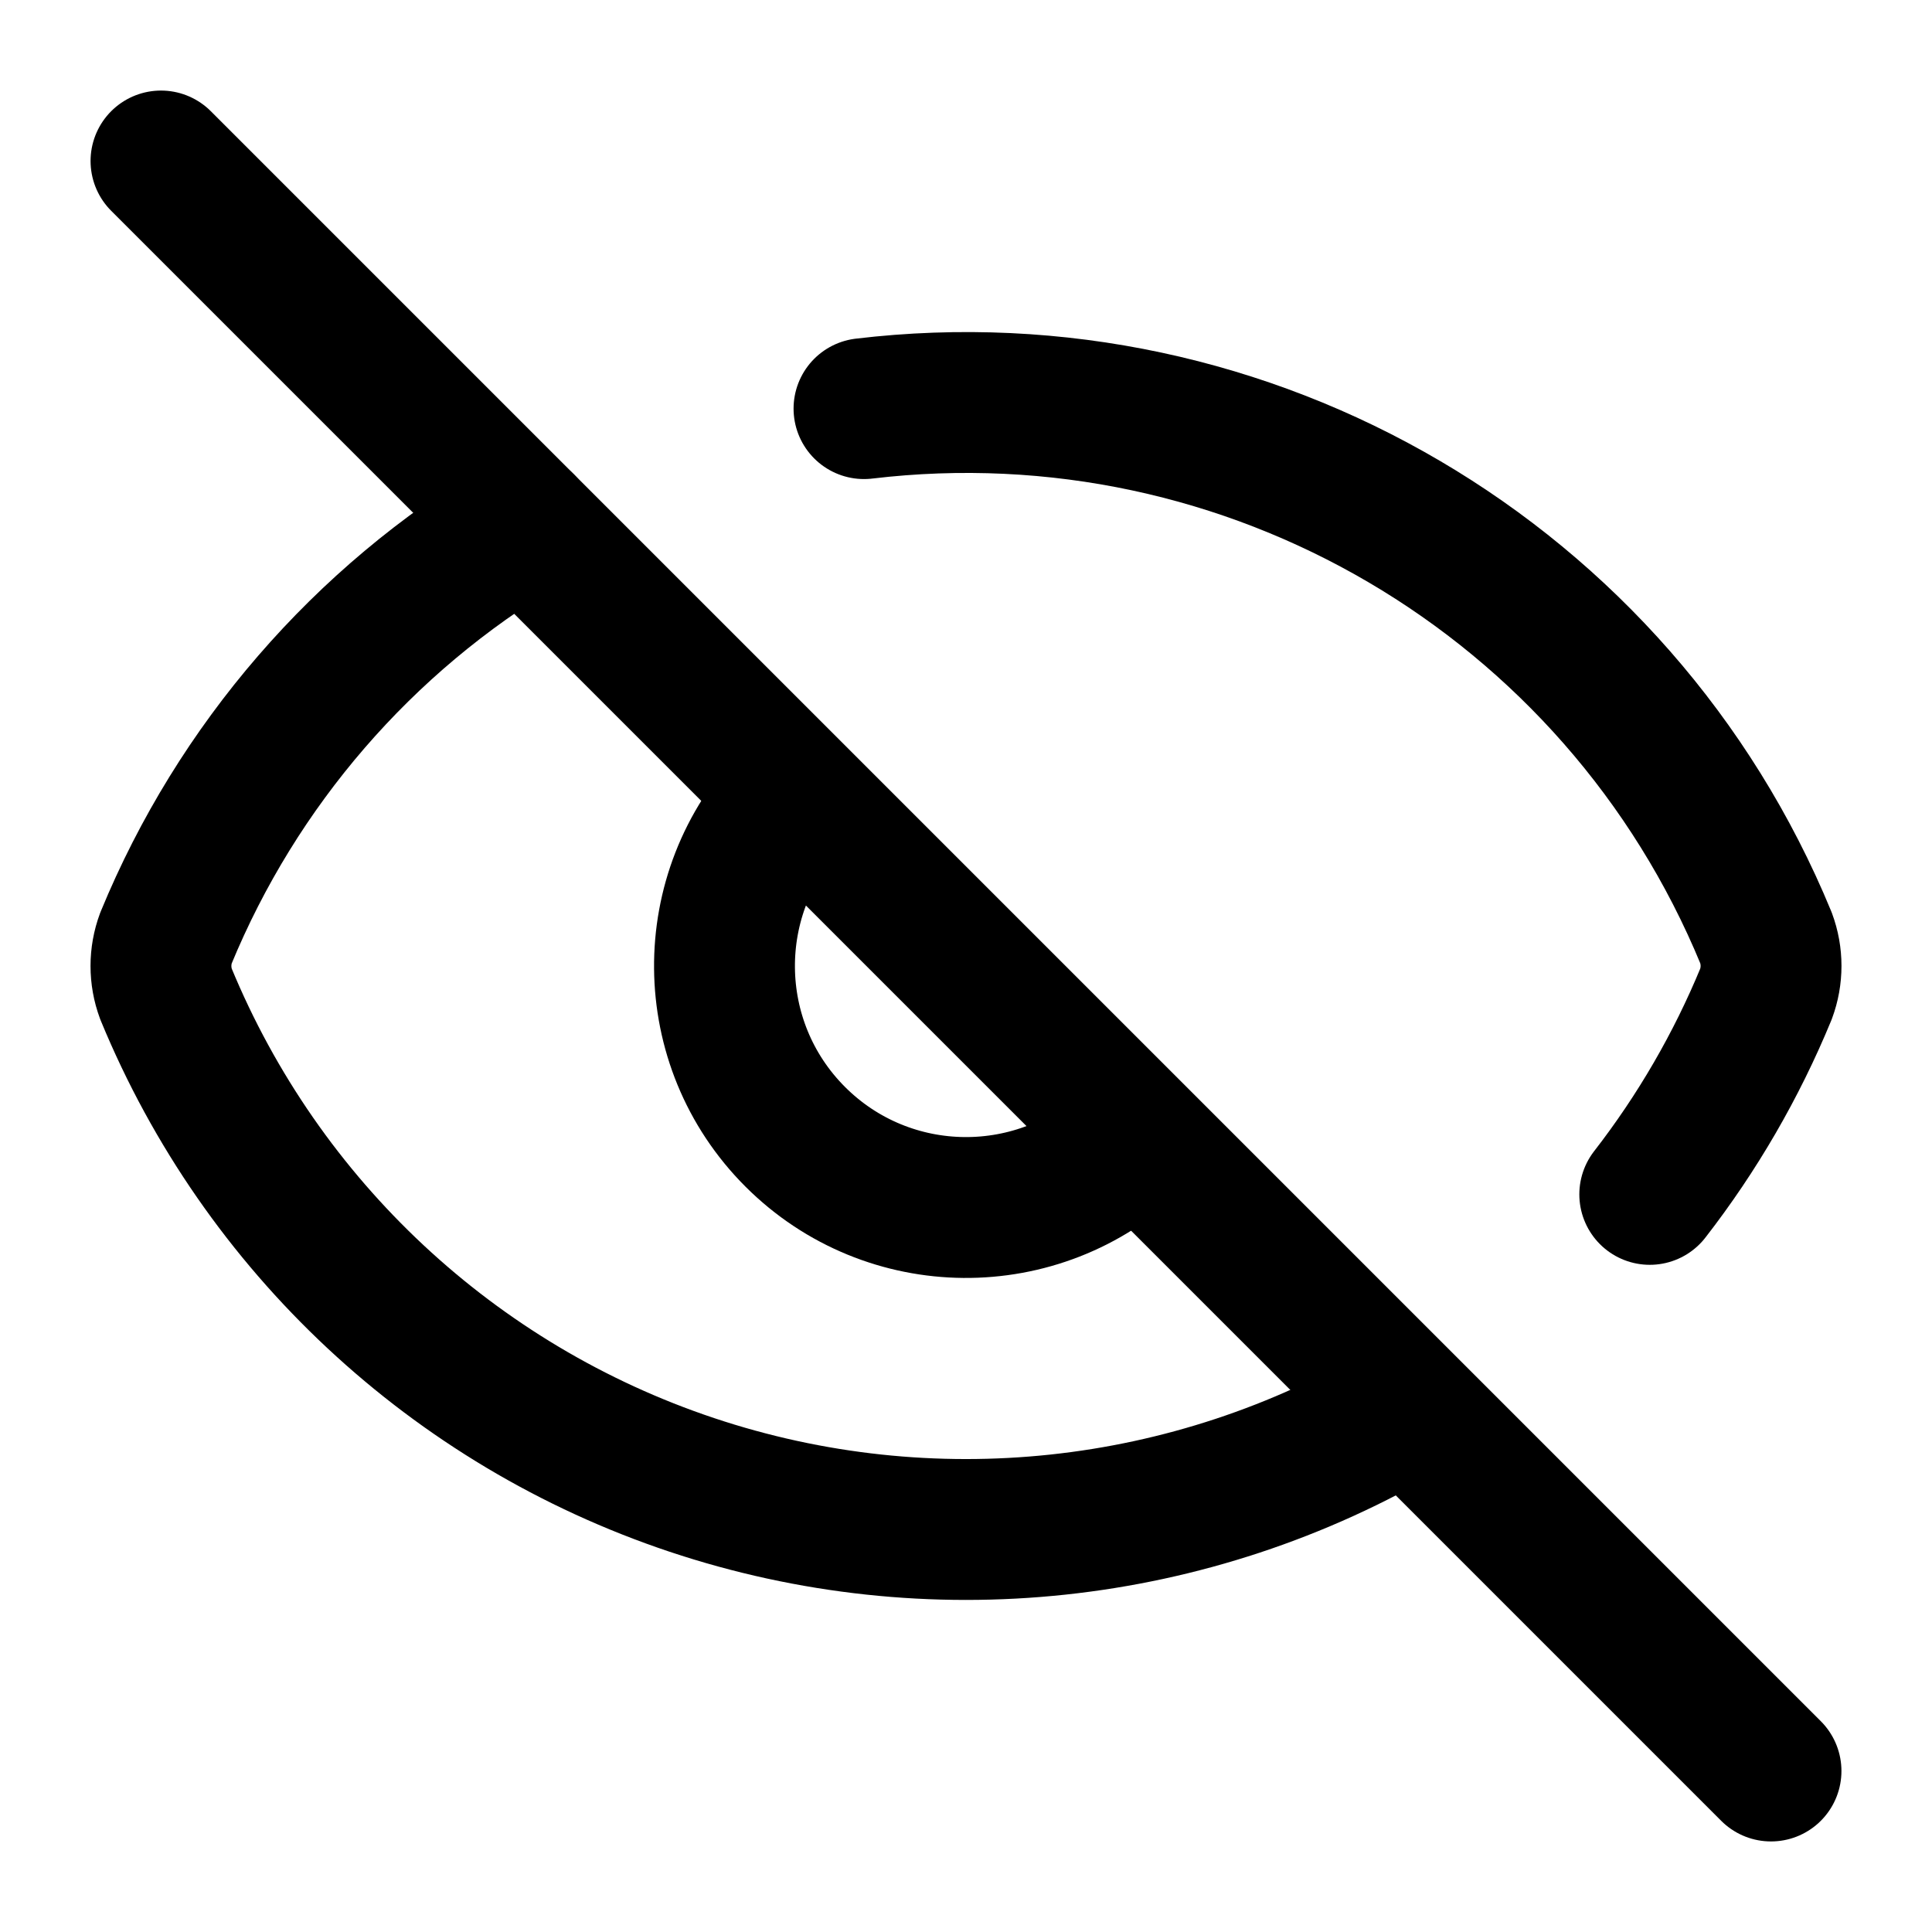
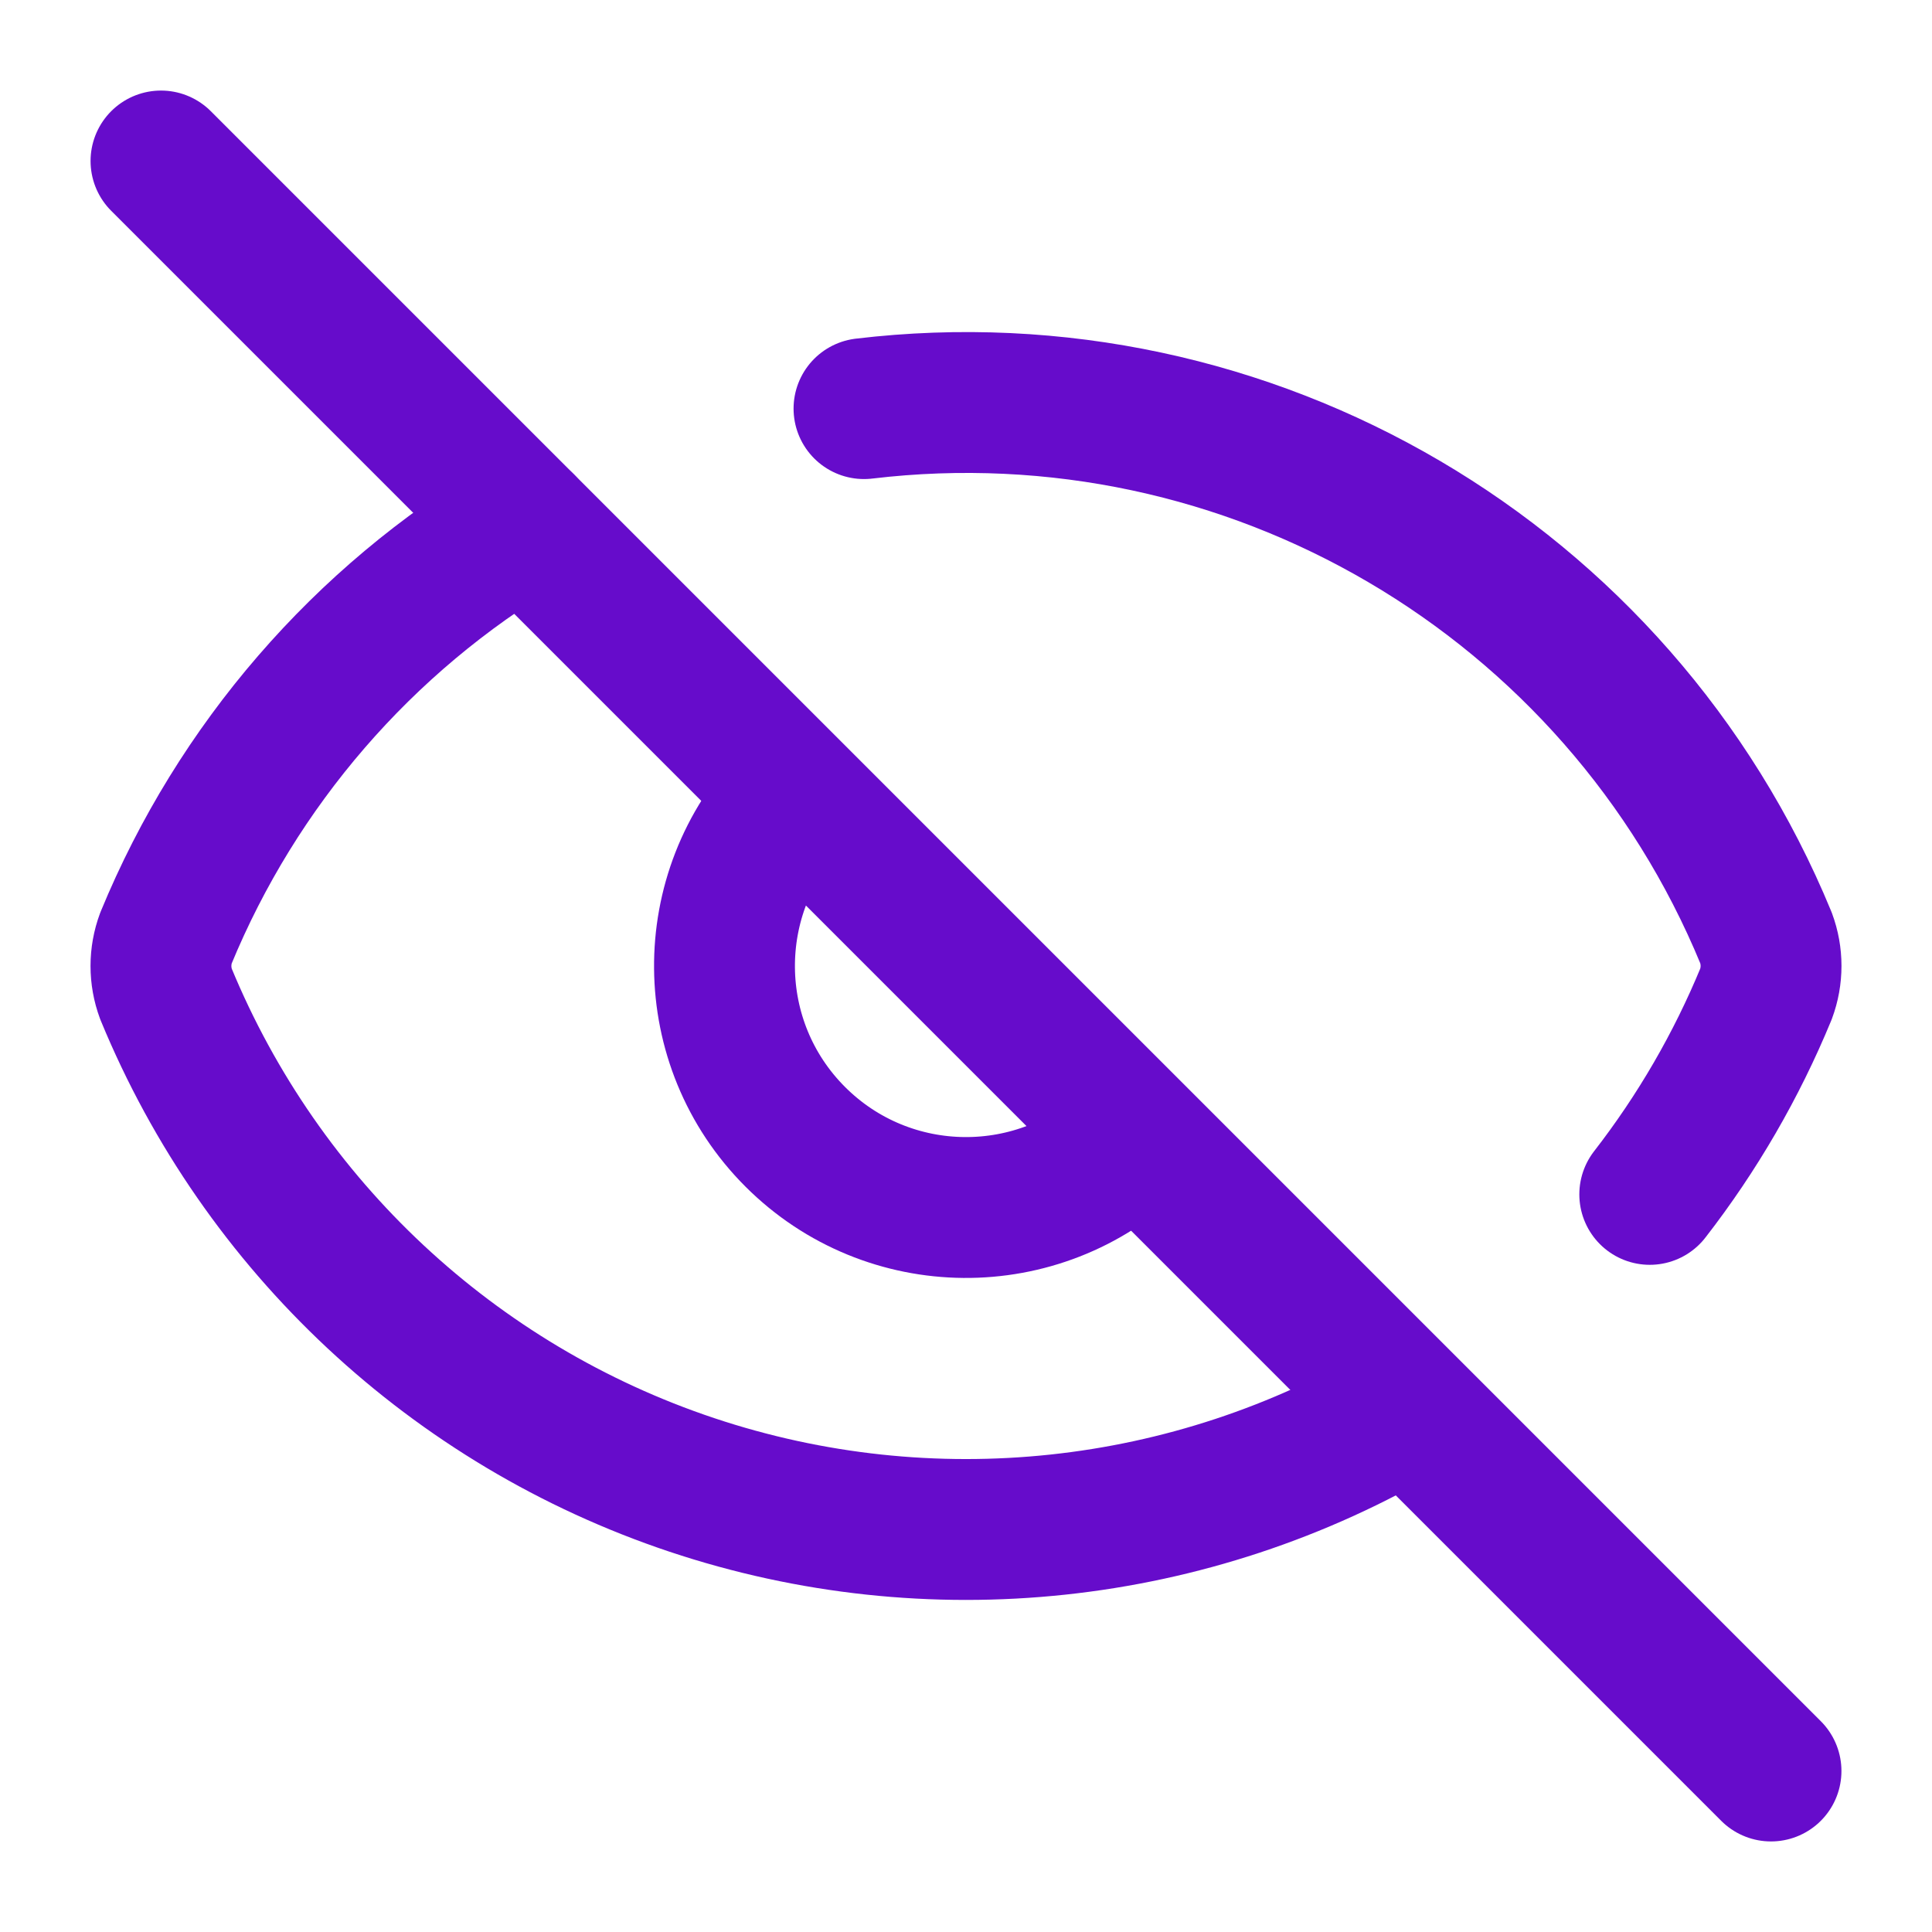
- <svg xmlns="http://www.w3.org/2000/svg" width="24" height="24" viewBox="0 0 24 24" fill="none" stroke="currentColor" stroke-width="1.75" stroke-linecap="round" stroke-linejoin="round" class="lucide lucide-eye-off">
+ <svg xmlns="http://www.w3.org/2000/svg" width="24" height="24" viewBox="0 0 24 24" fill="none" stroke="#660CCB" stroke-width="1.75" stroke-linecap="round" stroke-linejoin="round" class="lucide lucide-eye-off">
  <path d="M10.733 5.076a10.744 10.744 0 0 1 11.205 6.575 1 1 0 0 1 0 .696 10.747 10.747 0 0 1-1.444 2.49" />
  <path d="M14.084 14.158a3 3 0 0 1-4.242-4.242" />
  <path d="M17.479 17.499a10.75 10.75 0 0 1-15.417-5.151 1 1 0 0 1 0-.696 10.75 10.75 0 0 1 4.446-5.143" />
  <path d="m2 2 20 20" />
</svg>
